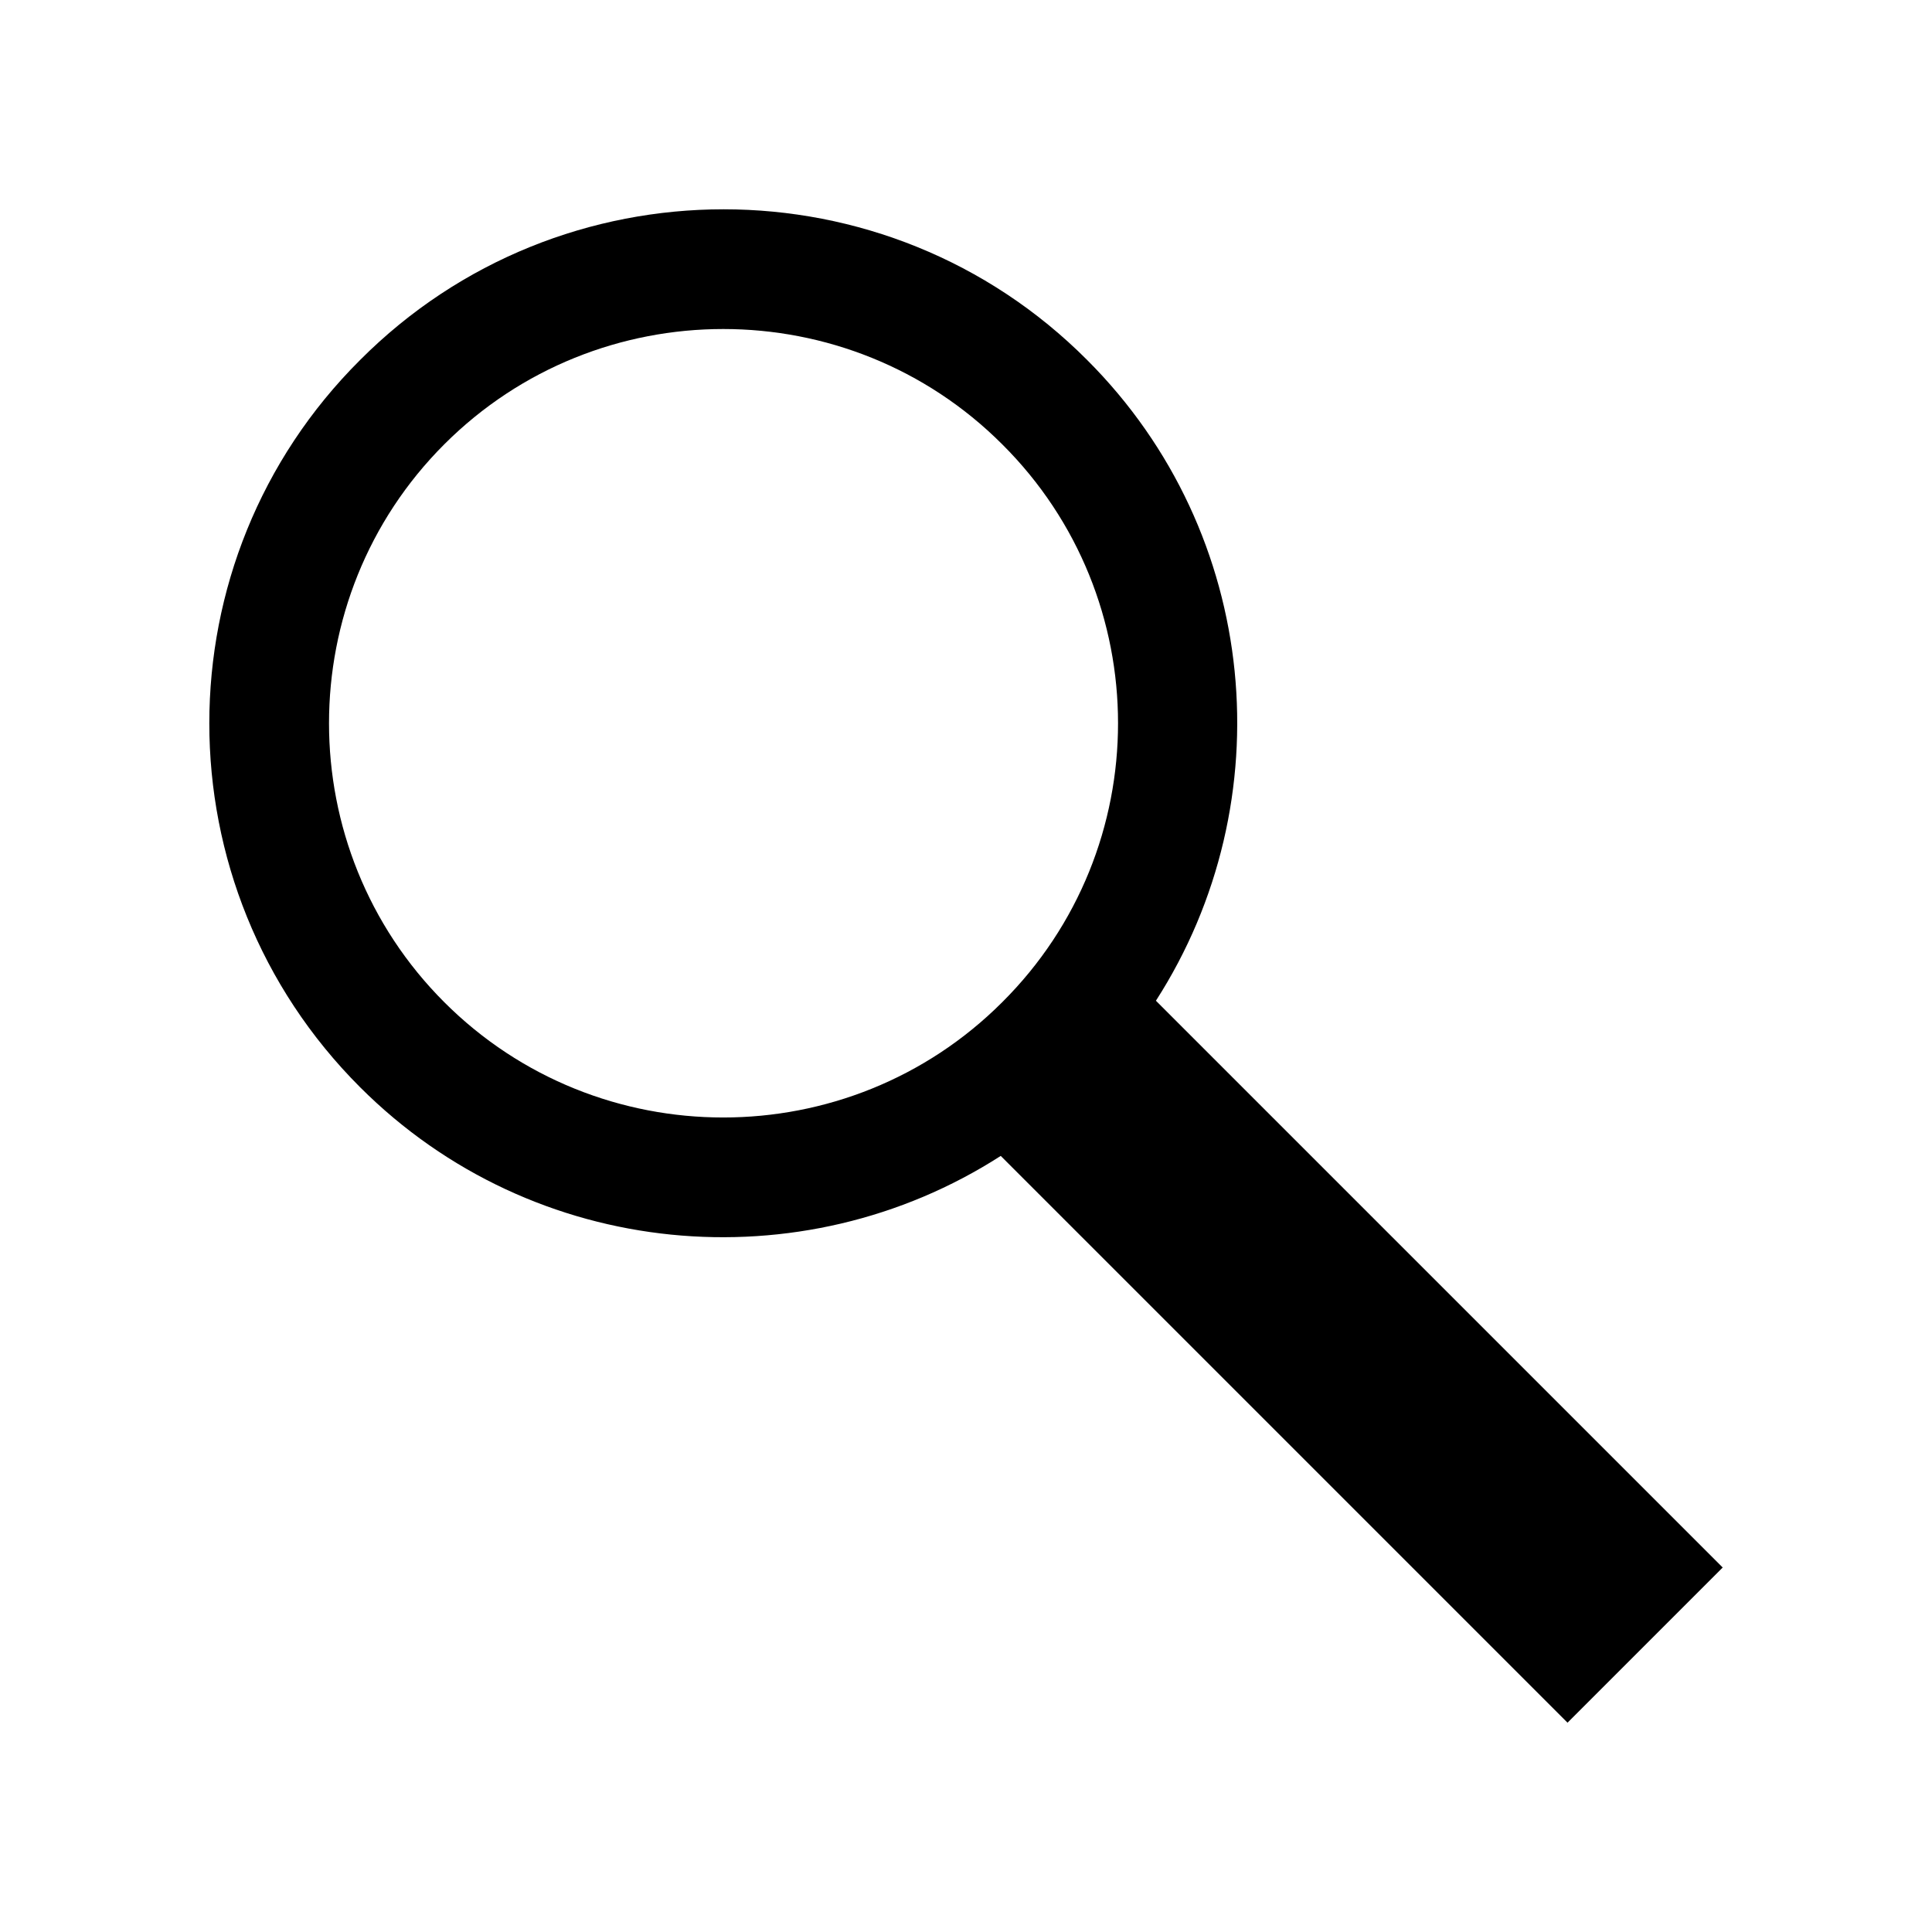
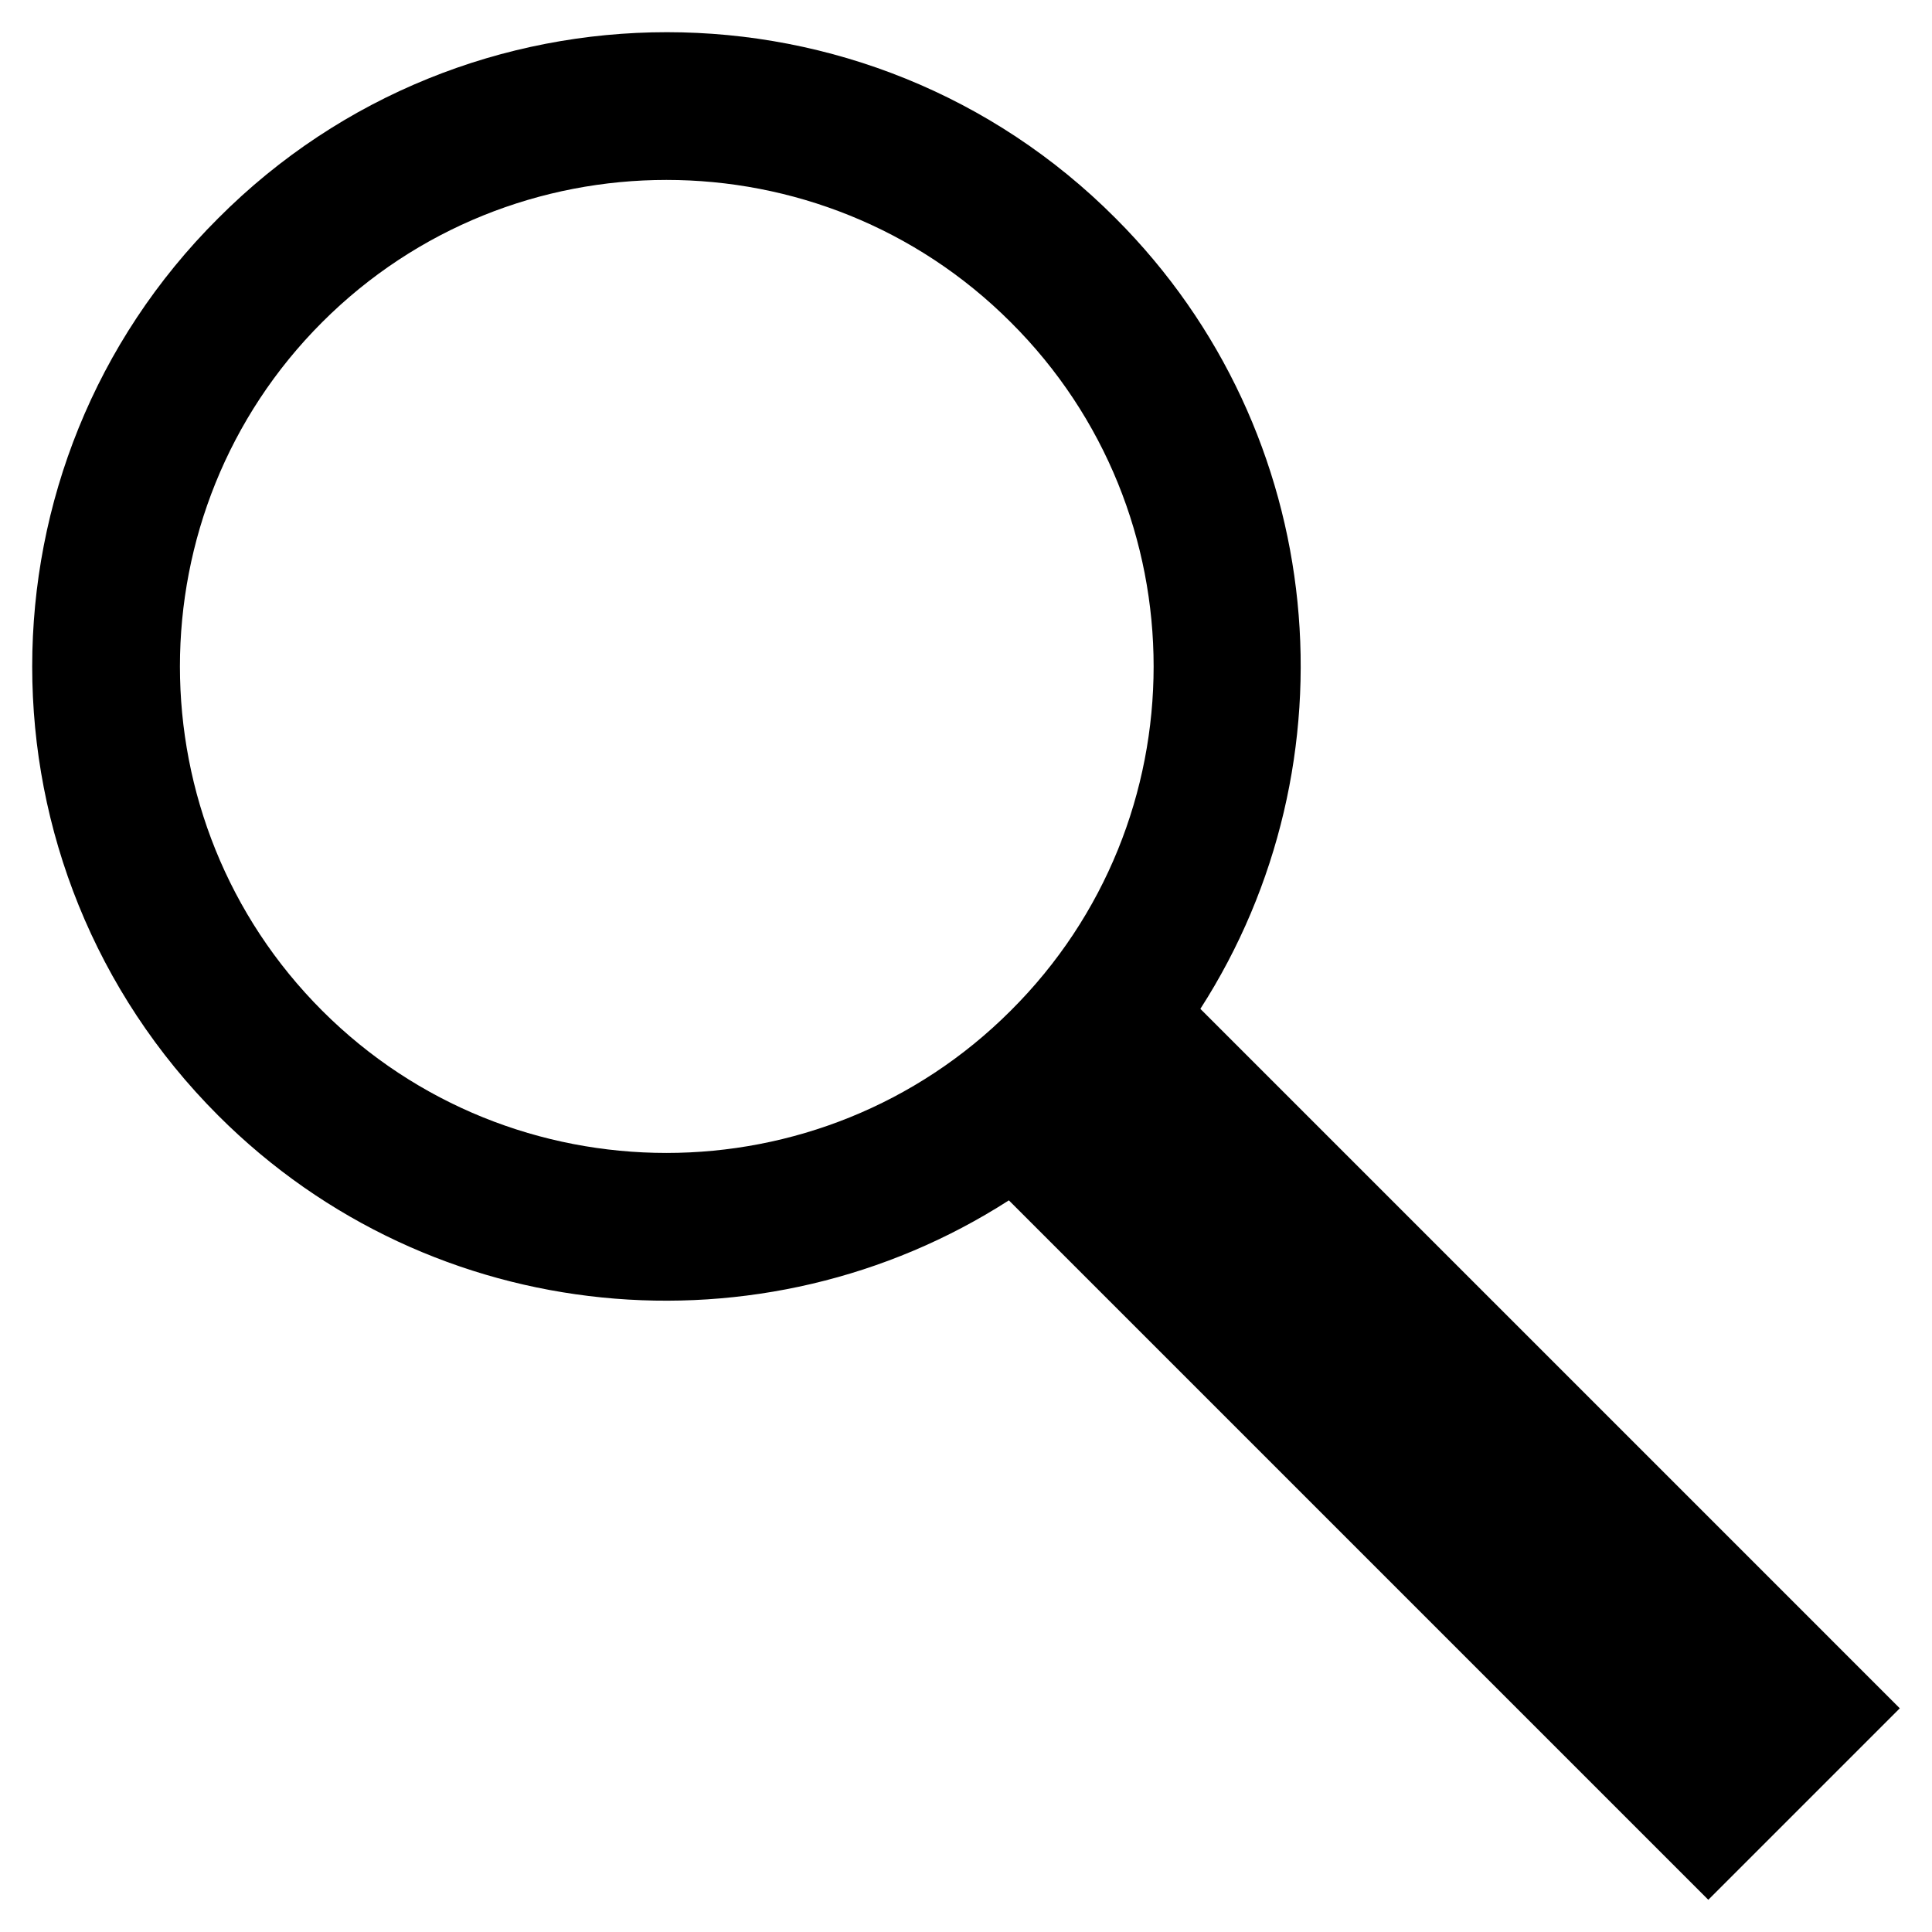
<svg xmlns="http://www.w3.org/2000/svg" version="1.1" id="Layer_1" x="0px" y="0px" width="300px" height="300px" viewBox="0 0 300 300" style="enable-background:new 0 0 300 300;" xml:space="preserve">
-   <path d="M267.5,243.403l-88.01-88.01c19.851-30.867,16.294-72.52-10.671-99.485c-31.096-31.211-81.814-31.211-112.91,0  c-31.211,31.096-31.211,81.699,0,112.91c26.965,26.965,68.618,30.522,99.485,10.671l88.01,88.01L267.5,243.403z M68.989,155.623  c-23.867-23.867-23.867-62.766,0-86.633s62.766-23.867,86.633,0c23.982,23.867,23.982,62.766,0,86.633  C131.755,179.49,92.856,179.49,68.989,155.623z" />
+   <path d="M295,265.264L186.392,156.655c24.497-38.091,20.107-89.492-13.169-122.769c-38.374-38.516-100.962-38.516-139.336,0  c-38.516,38.374-38.516,100.82,0,139.336c33.276,33.276,84.678,37.666,122.769,13.169L265.264,295L295,265.264z M50.029,156.938  c-29.453-29.453-29.453-77.456,0-106.909s77.456-29.453,106.909,0c29.595,29.453,29.595,77.456,0,106.909  C127.485,186.392,79.482,186.392,50.029,156.938z" />
  <g id="Restricted">
</g>
  <g id="Help">
</g>
</svg>
